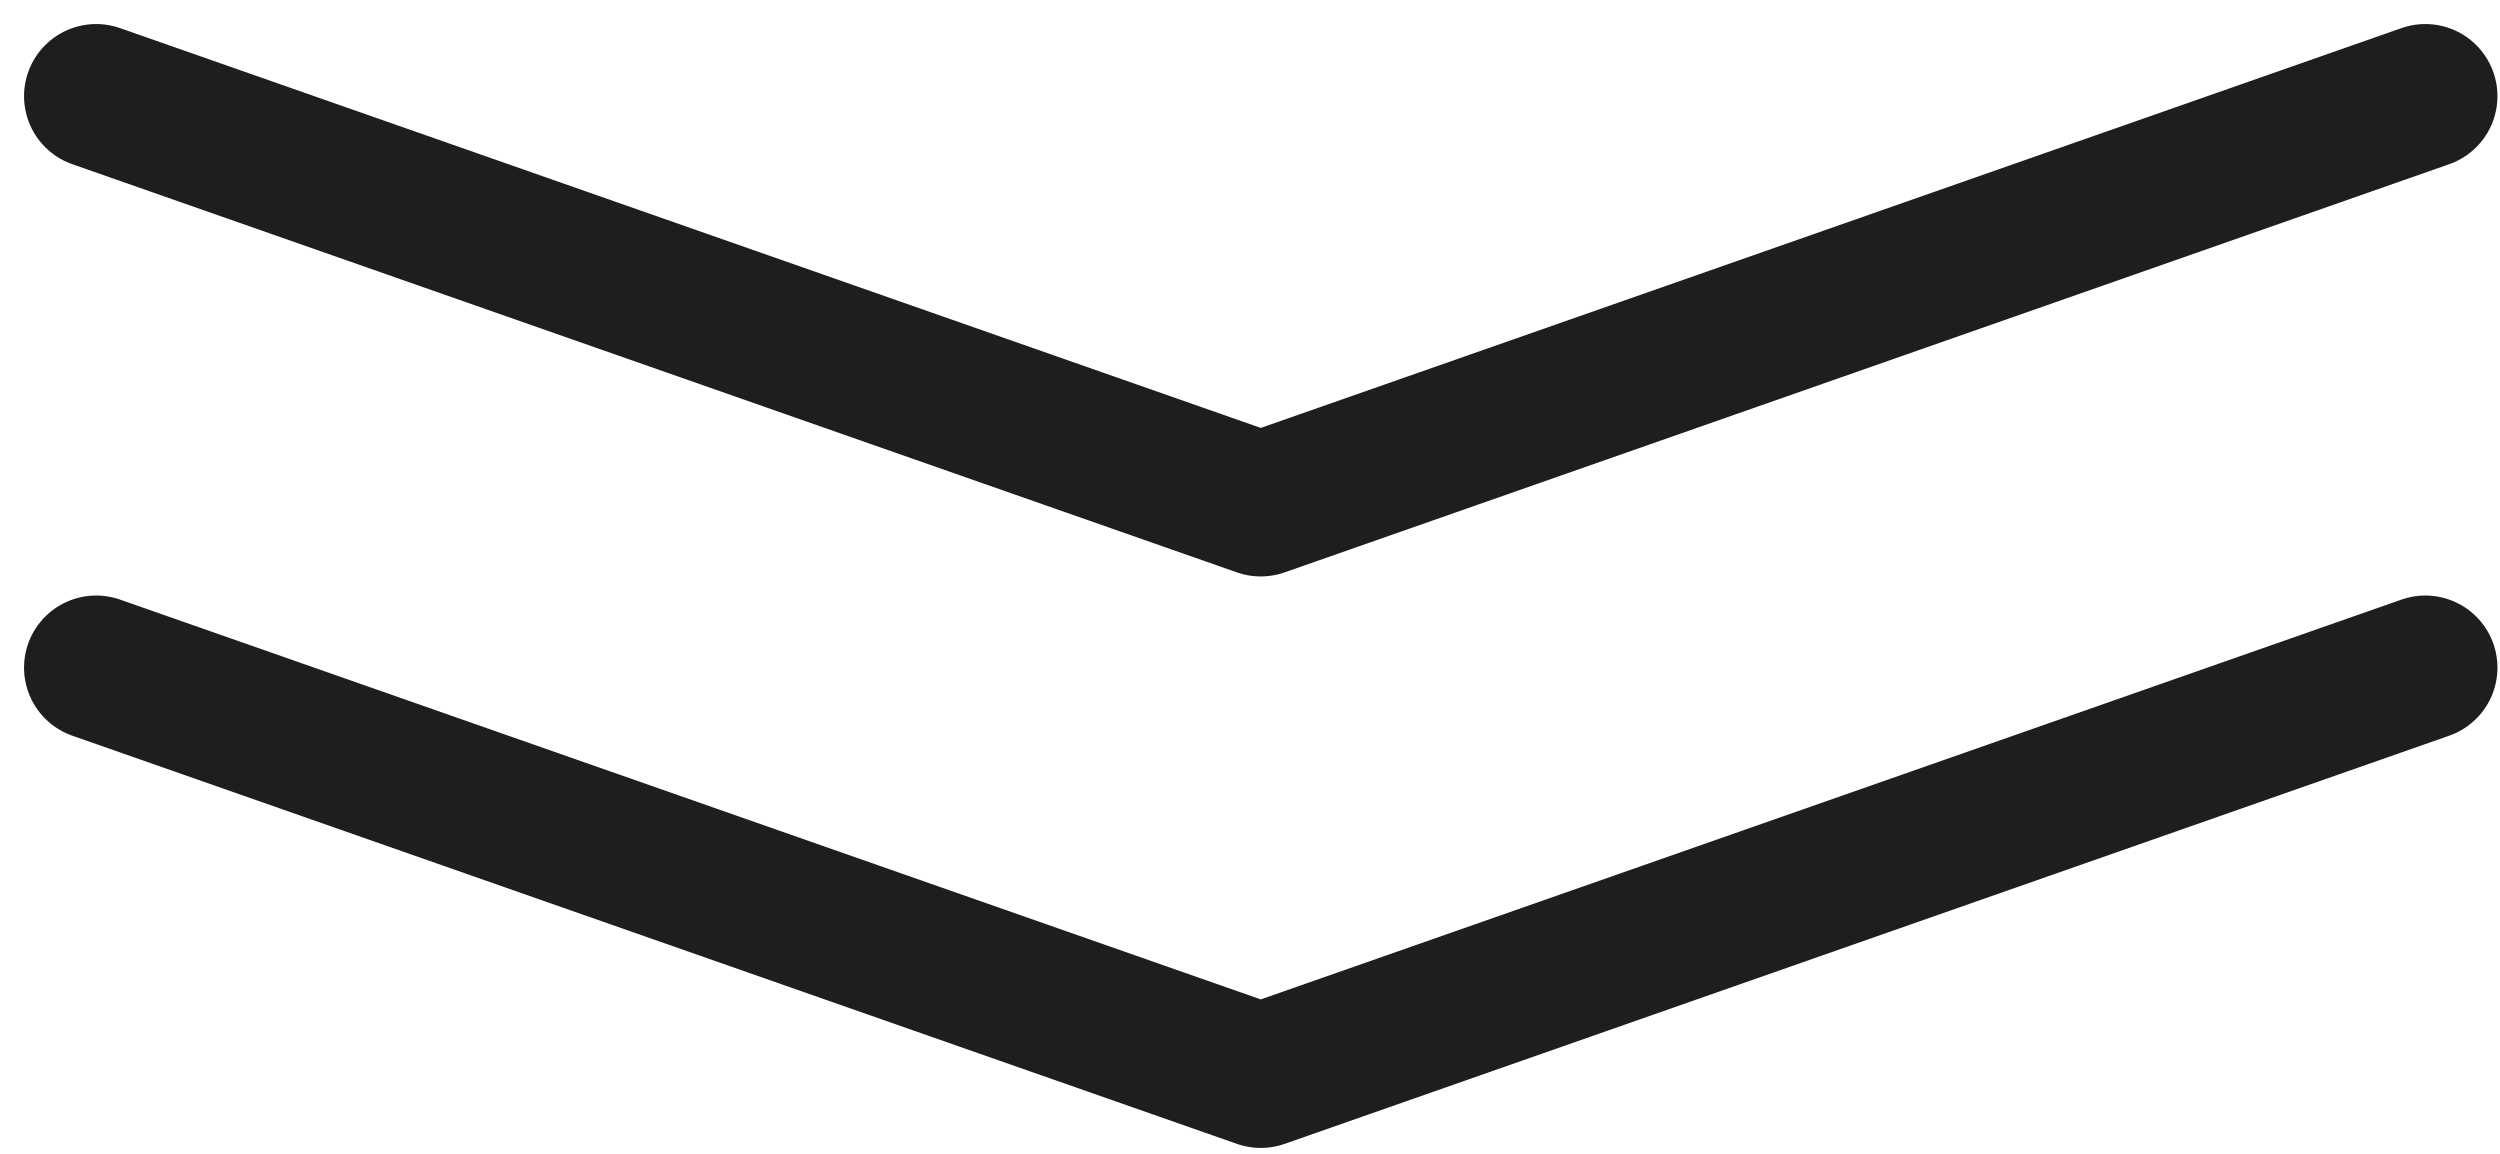
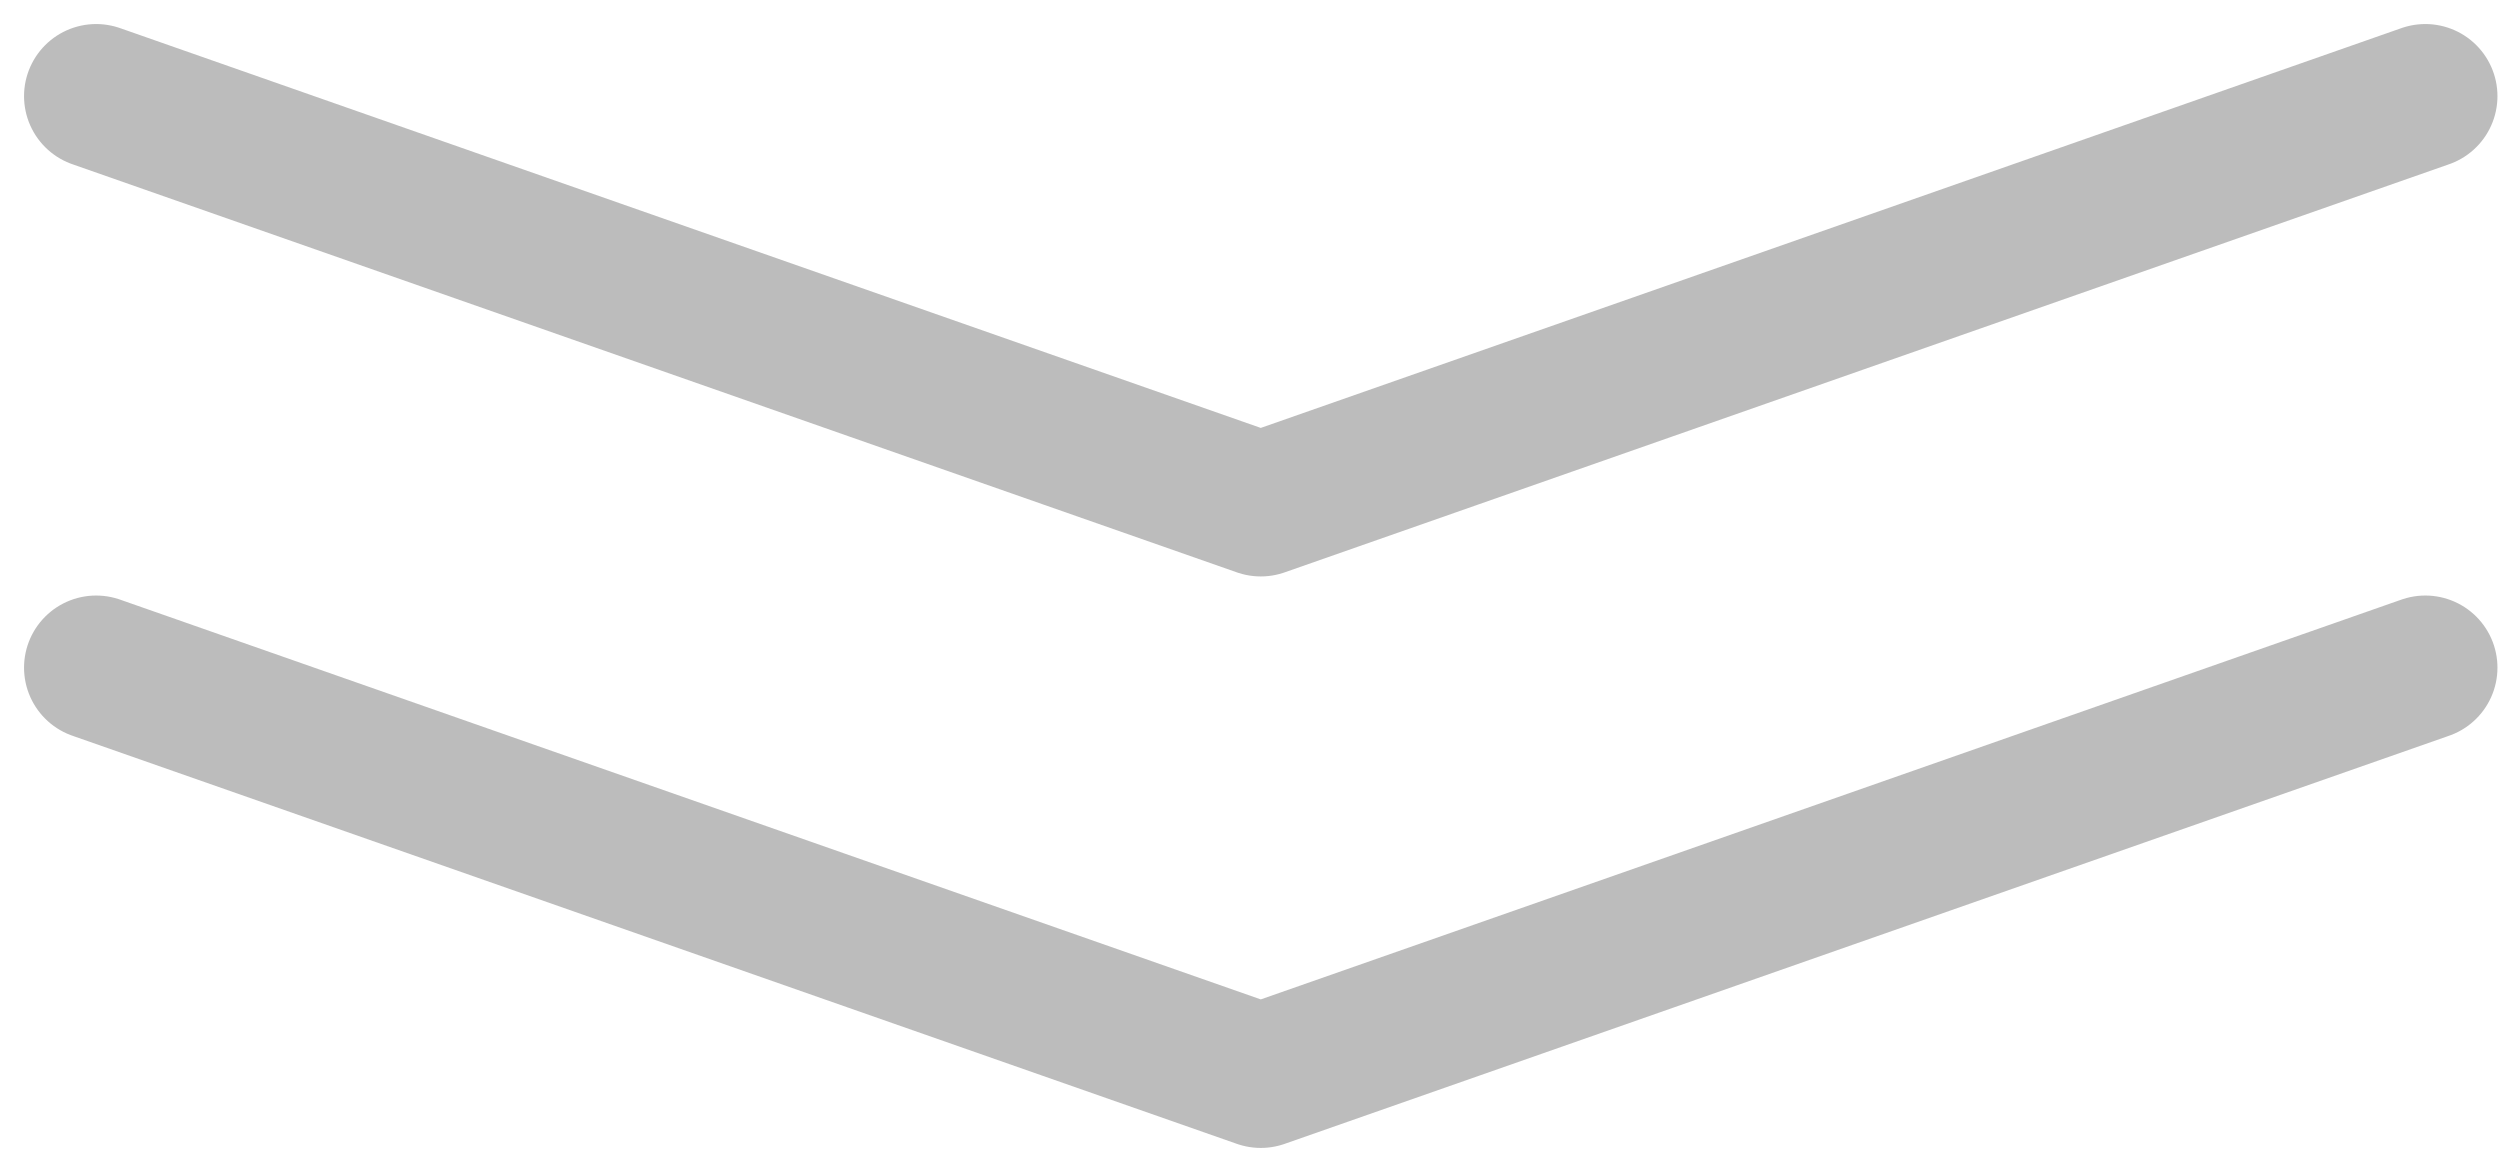
<svg xmlns="http://www.w3.org/2000/svg" width="52" height="24" viewBox="0 0 52 24" fill="none">
-   <path d="M2 13.887L26.224 22.377L50.447 13.887" stroke="#1E1E1E" stroke-width="3" stroke-linecap="round" stroke-linejoin="round" />
-   <path d="M2 2L26.224 10.49L50.447 2" stroke="#1E1E1E" stroke-width="3" stroke-linecap="round" stroke-linejoin="round" />
+   <path d="M2 13.887L26.224 22.377L50.447 13.887" stroke="#1E1E1E" stroke-opacity="0.3" stroke-width="3" stroke-linecap="round" stroke-linejoin="round" />
+   <path d="M2 2L26.224 10.49L50.447 2" stroke="#1E1E1E" stroke-opacity="0.3" stroke-width="3" stroke-linecap="round" stroke-linejoin="round" />
</svg>
